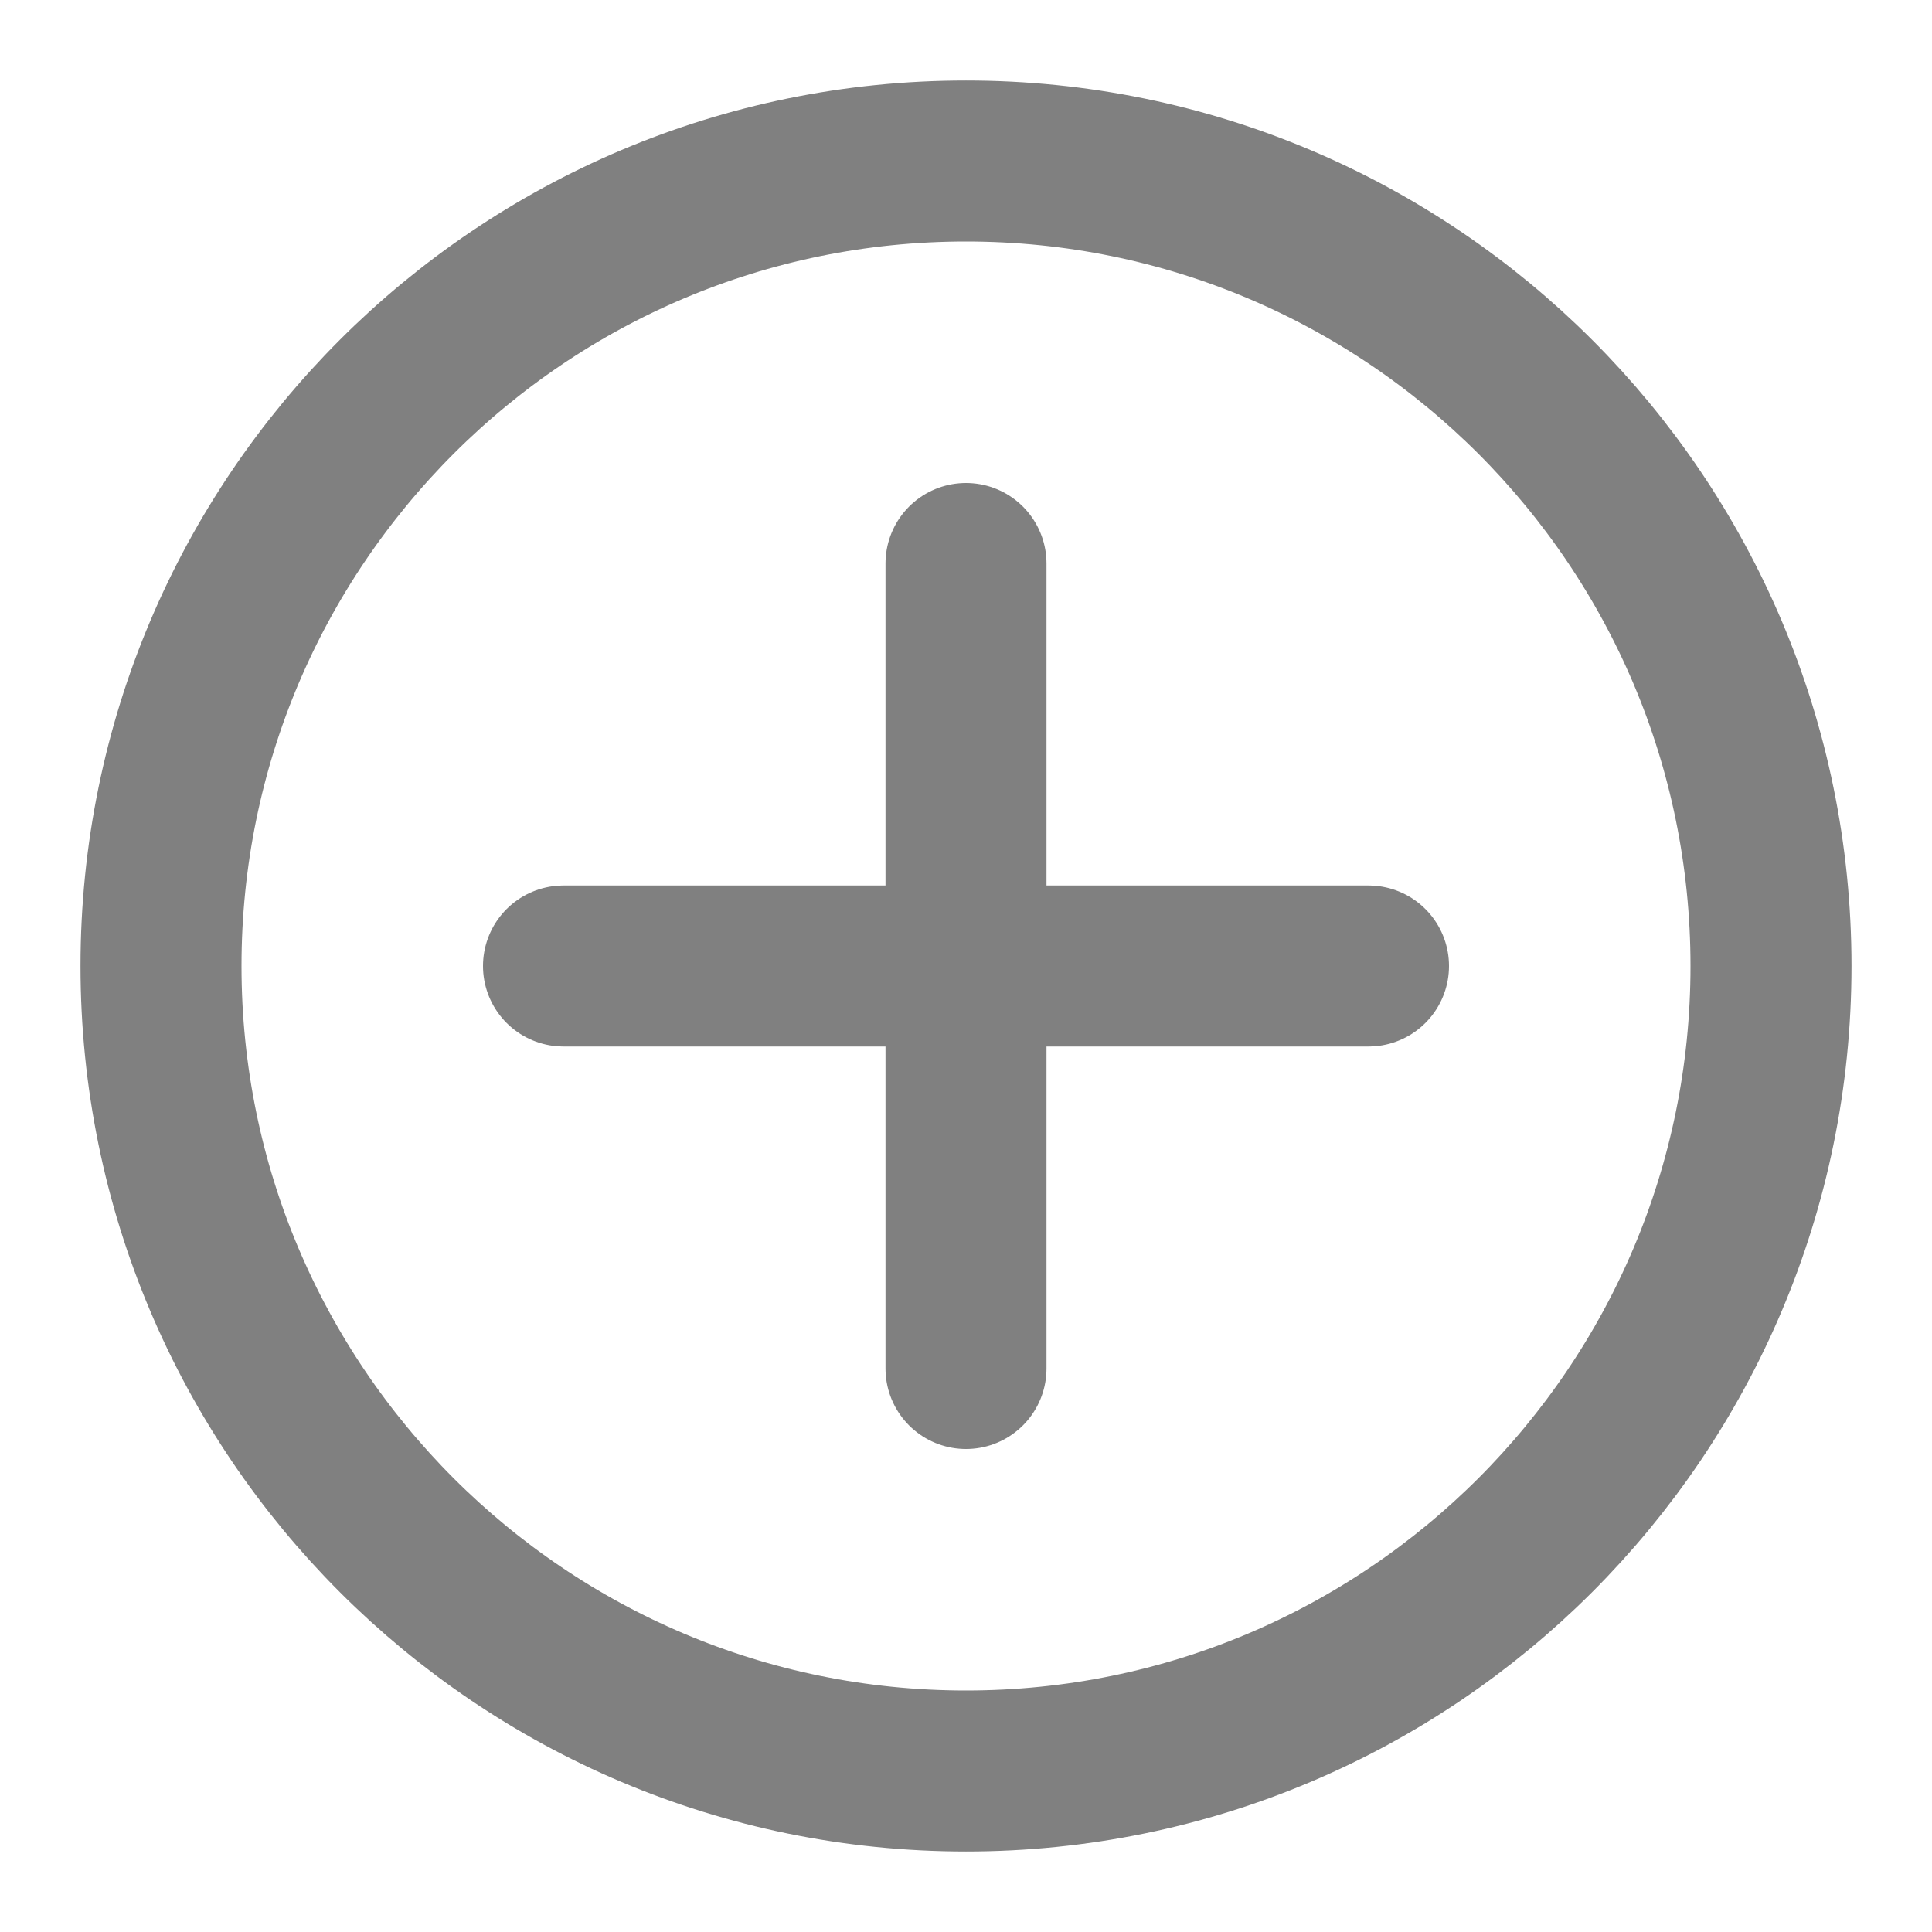
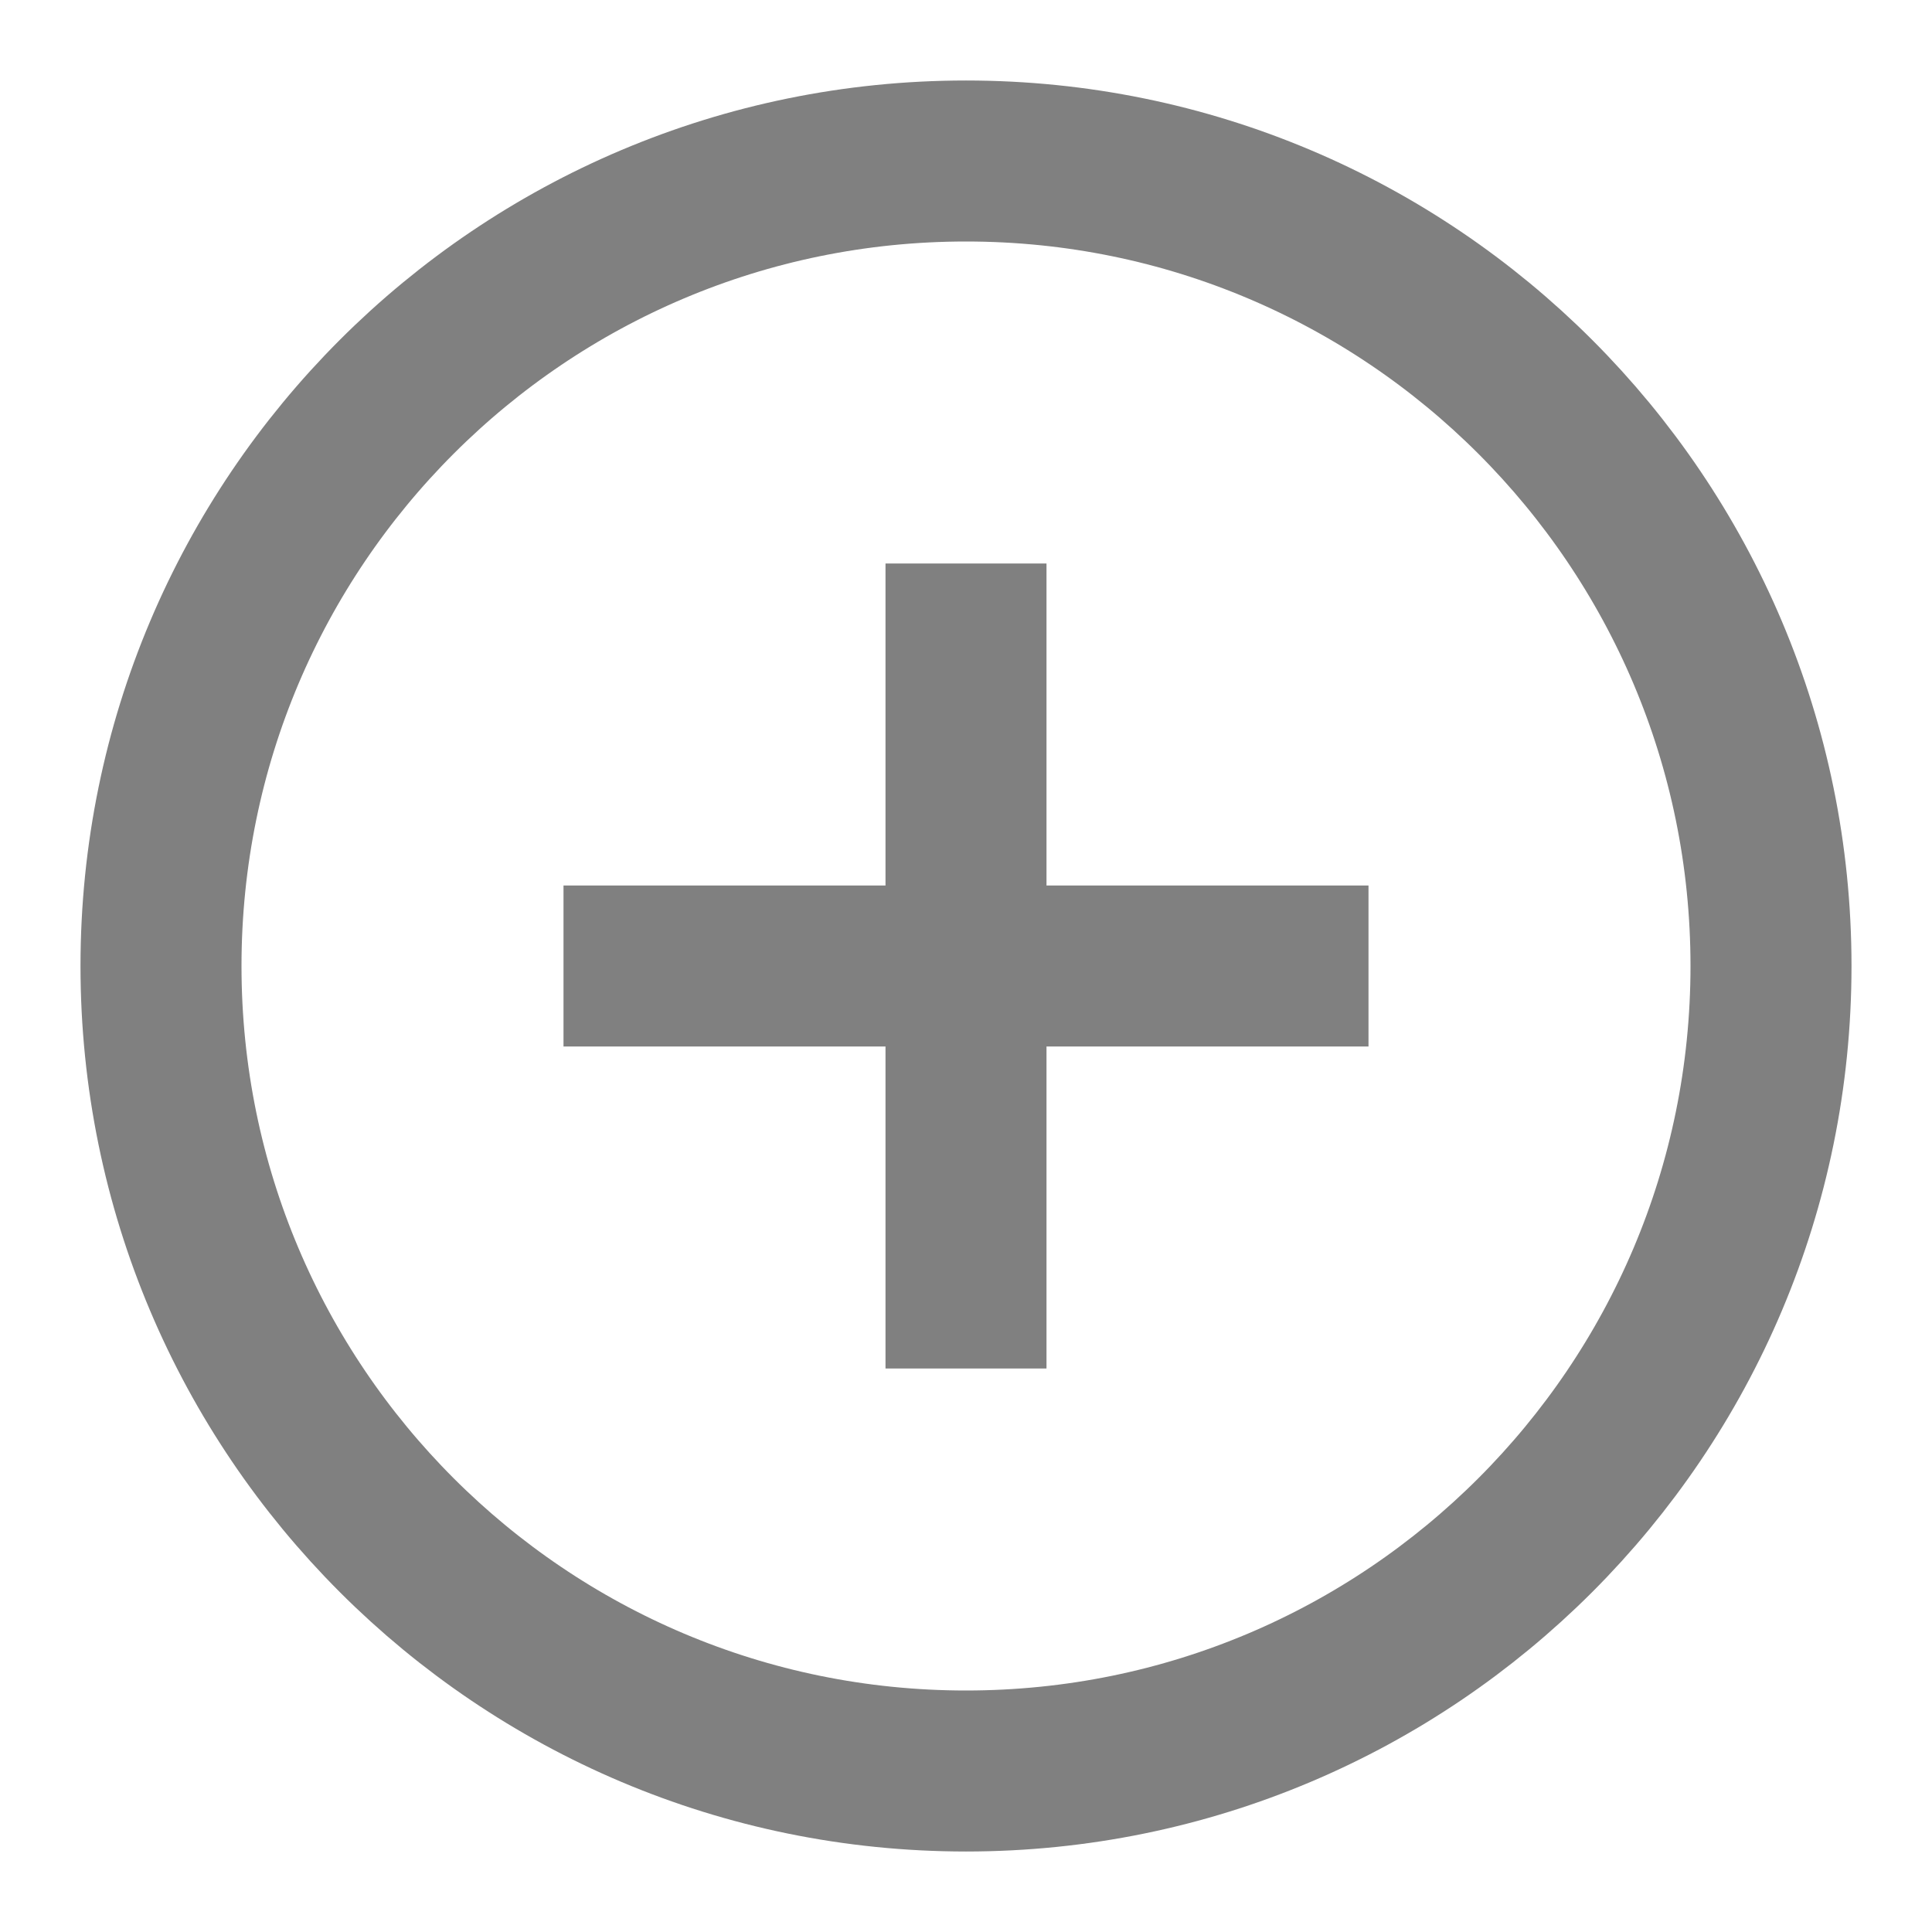
<svg xmlns="http://www.w3.org/2000/svg" width="24" height="24" viewBox="0 0 24 24" fill="none">
-   <path d="M12 7V17M7 12H17" stroke="#808080" stroke-width="2" stroke-linecap="round" strokeLinejoin="round" />
-   <path d="M12 22C17.523 22 22 17.523 22 12C22 6.477 17.523 2 12 2C6.477 2 2 6.477 2 12C2 17.523 6.477 22 12 22Z" stroke="#808080" stroke-width="2" stroke-linecap="round" strokeLinejoin="round" />
+   <path d="M12 7V17M7 12H17" stroke="#808080" stroke-width="2" strokeLinecap="round" strokeLinejoin="round" />
+   <path d="M12 22C17.523 22 22 17.523 22 12C22 6.477 17.523 2 12 2C6.477 2 2 6.477 2 12C2 17.523 6.477 22 12 22Z" stroke="#808080" stroke-width="2" strokeLinecap="round" strokeLinejoin="round" />
</svg>
